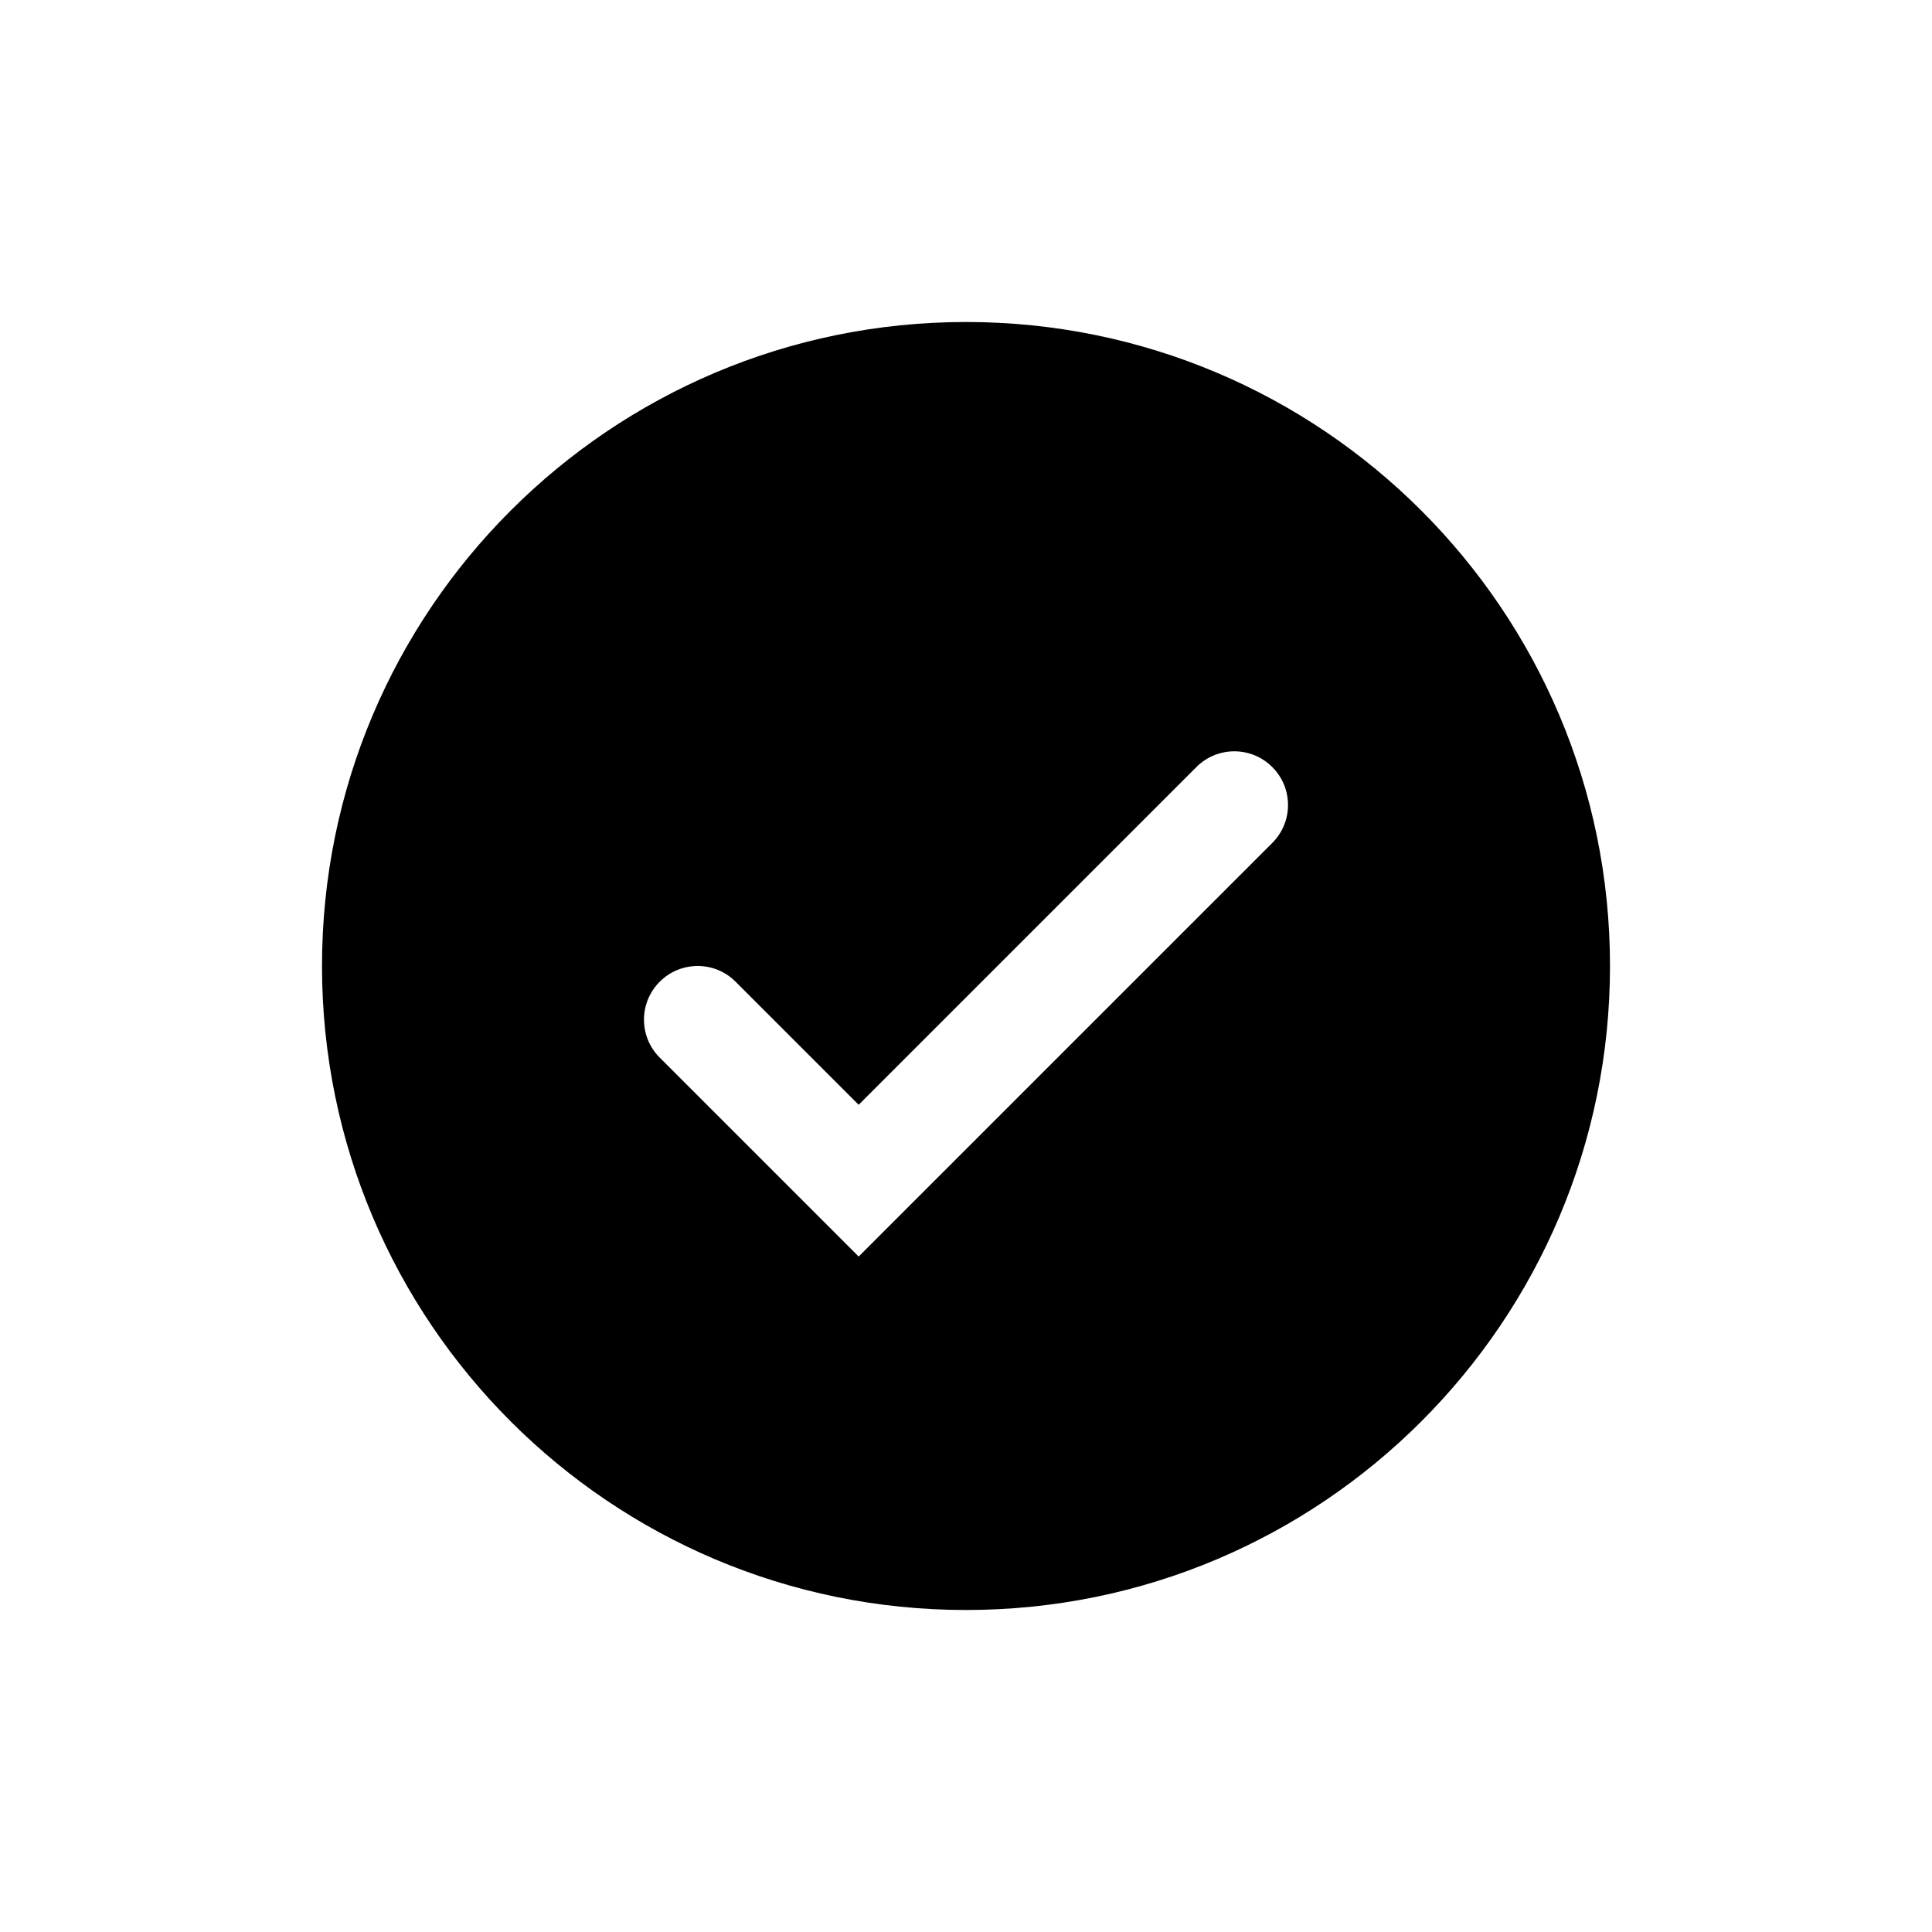
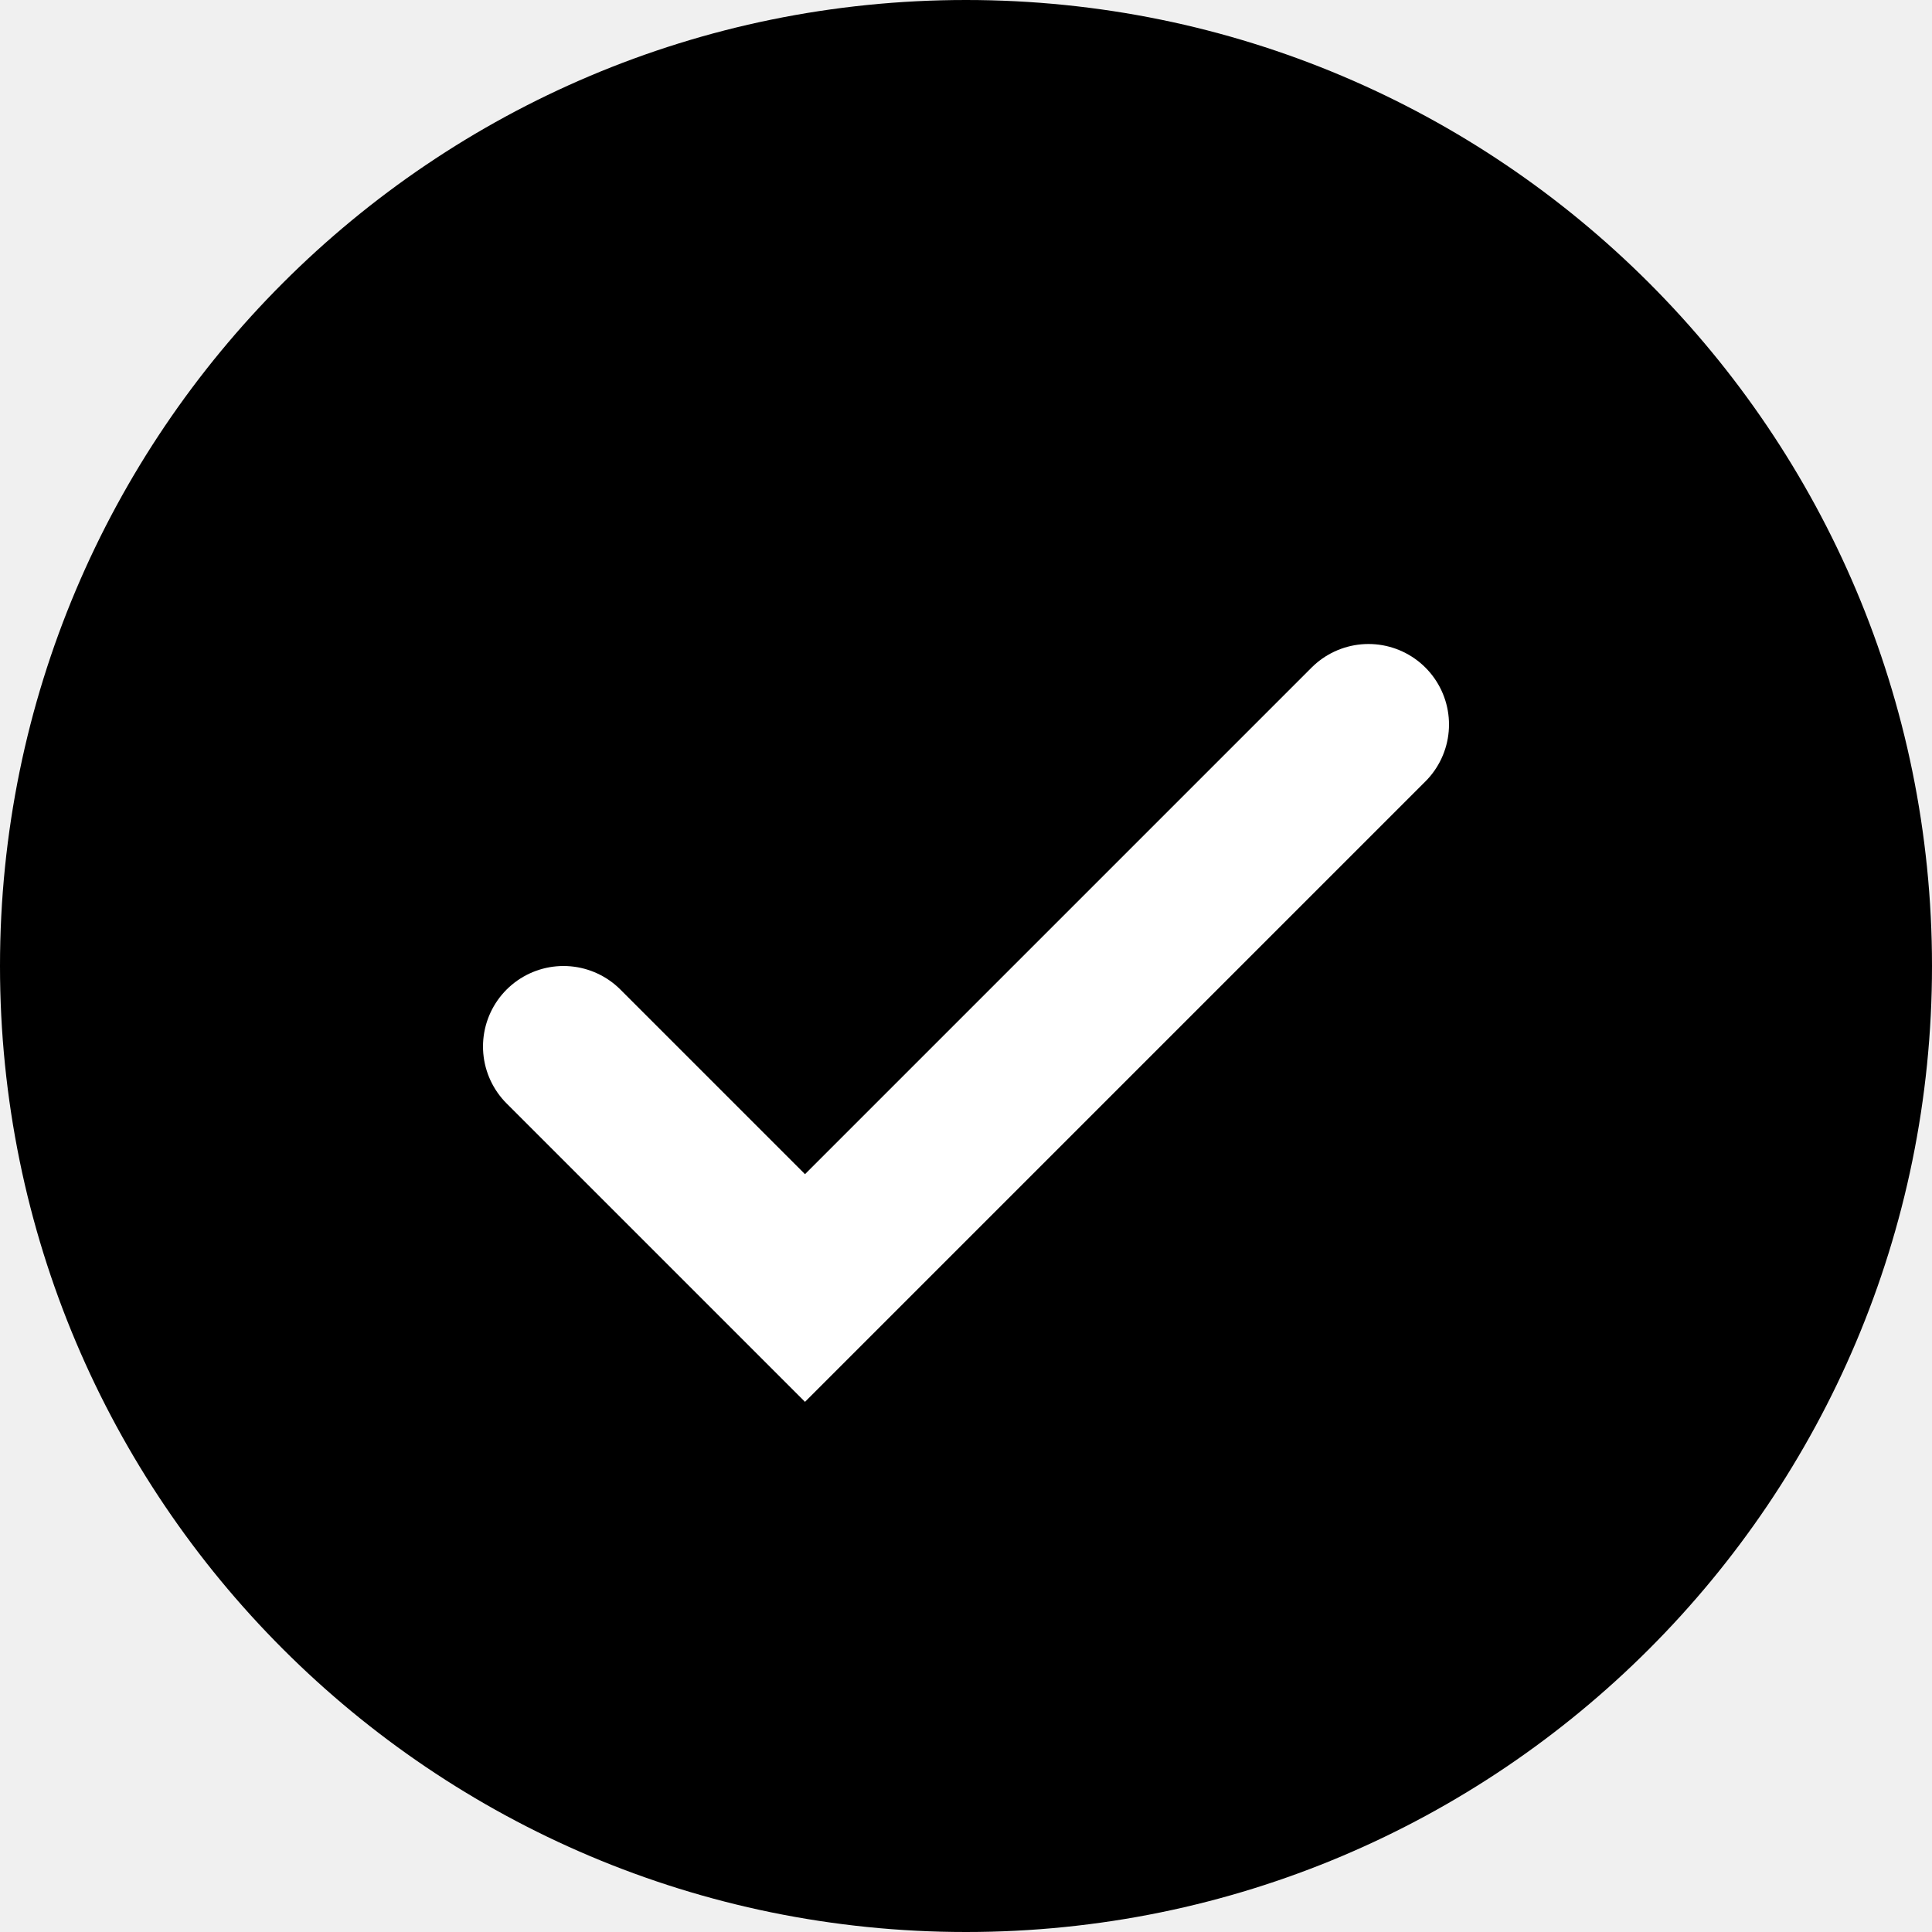
- <svg xmlns="http://www.w3.org/2000/svg" width="36" height="36" viewBox="0 0 36 36" fill="none">
-   <path d="M0 0H36V36H0V0Z" fill="white" />
-   <path fill-rule="evenodd" clip-rule="evenodd" d="M18 30C24.627 30 30 24.627 30 18C30 11.373 24.627 6 18 6C11.373 6 6 11.373 6 18C6 24.627 11.373 30 18 30ZM23.707 15.707C24.098 15.317 24.098 14.683 23.707 14.293C23.317 13.902 22.683 13.902 22.293 14.293L16 20.586L13.707 18.293C13.317 17.902 12.683 17.902 12.293 18.293C11.902 18.683 11.902 19.317 12.293 19.707L15.293 22.707L16 23.414L16.707 22.707L23.707 15.707Z" fill="black" />
+ <svg xmlns="http://www.w3.org/2000/svg" width="24" height="24" viewBox="0 0 24 24" fill="none">
+   <circle cx="12" cy="12" r="12" fill="black" />
+   <path d="M7 13L10 16L17 9" stroke="white" stroke-width="2" stroke-linecap="round" />
</svg>
